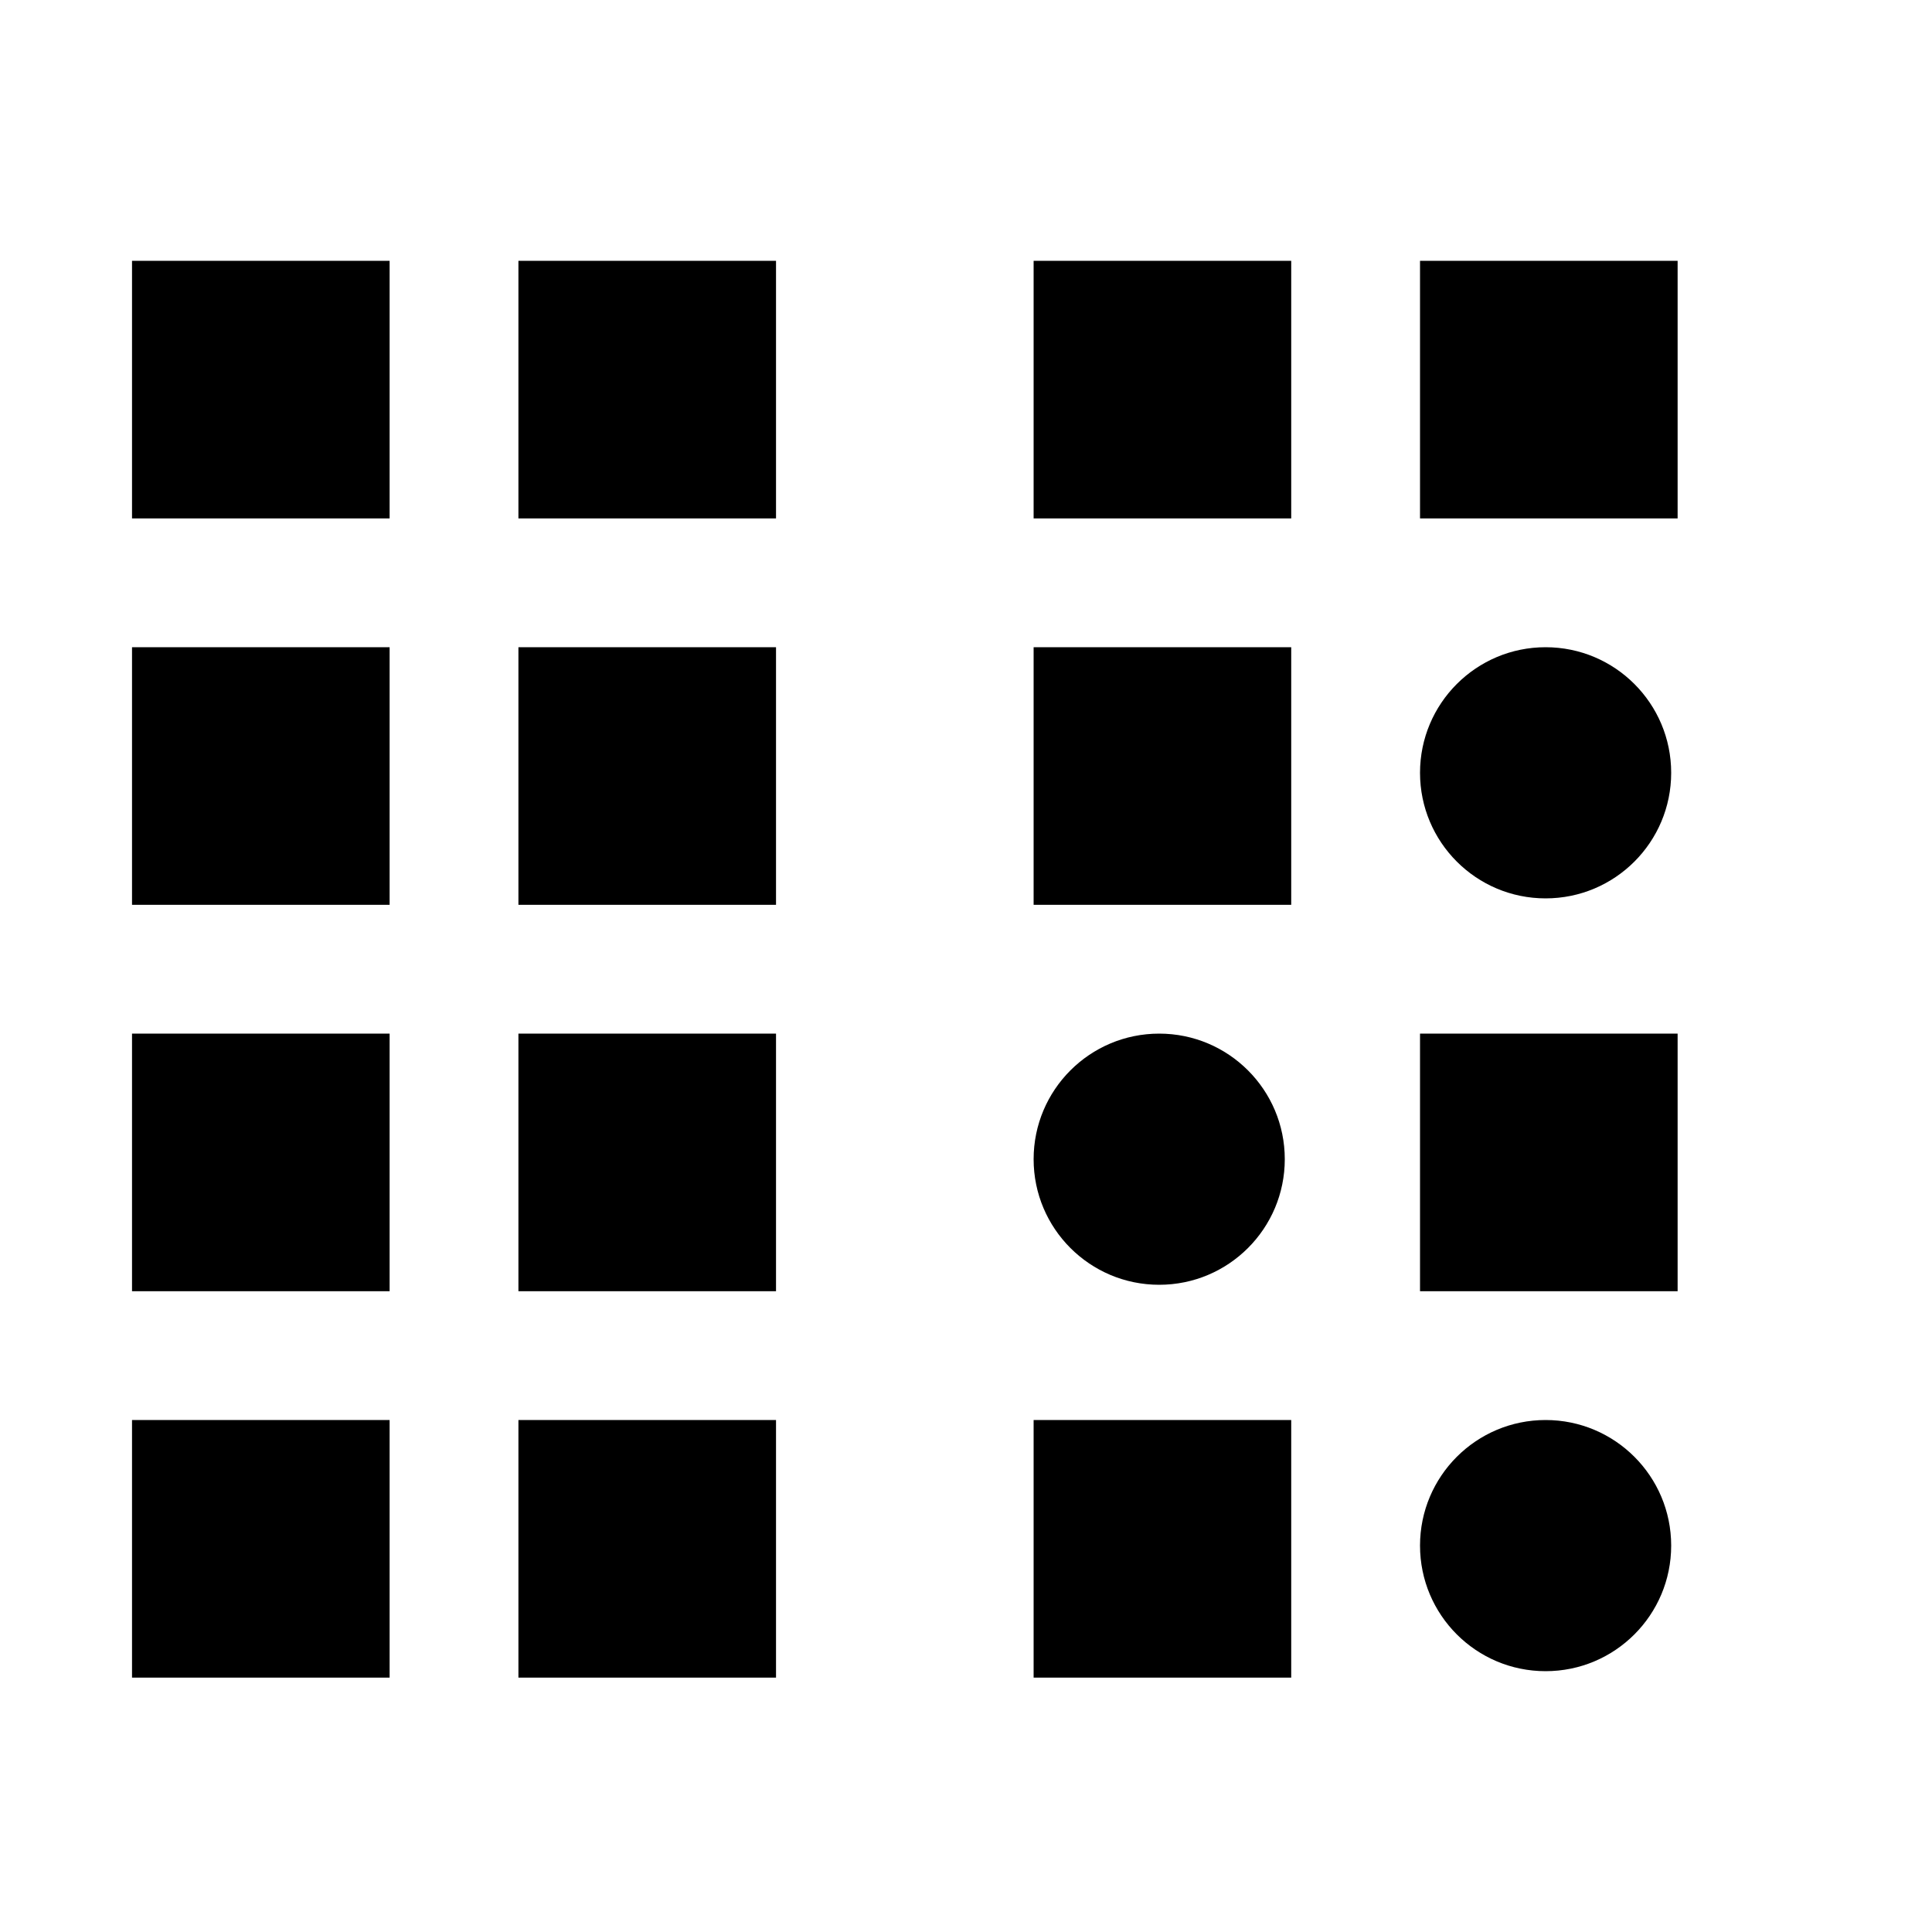
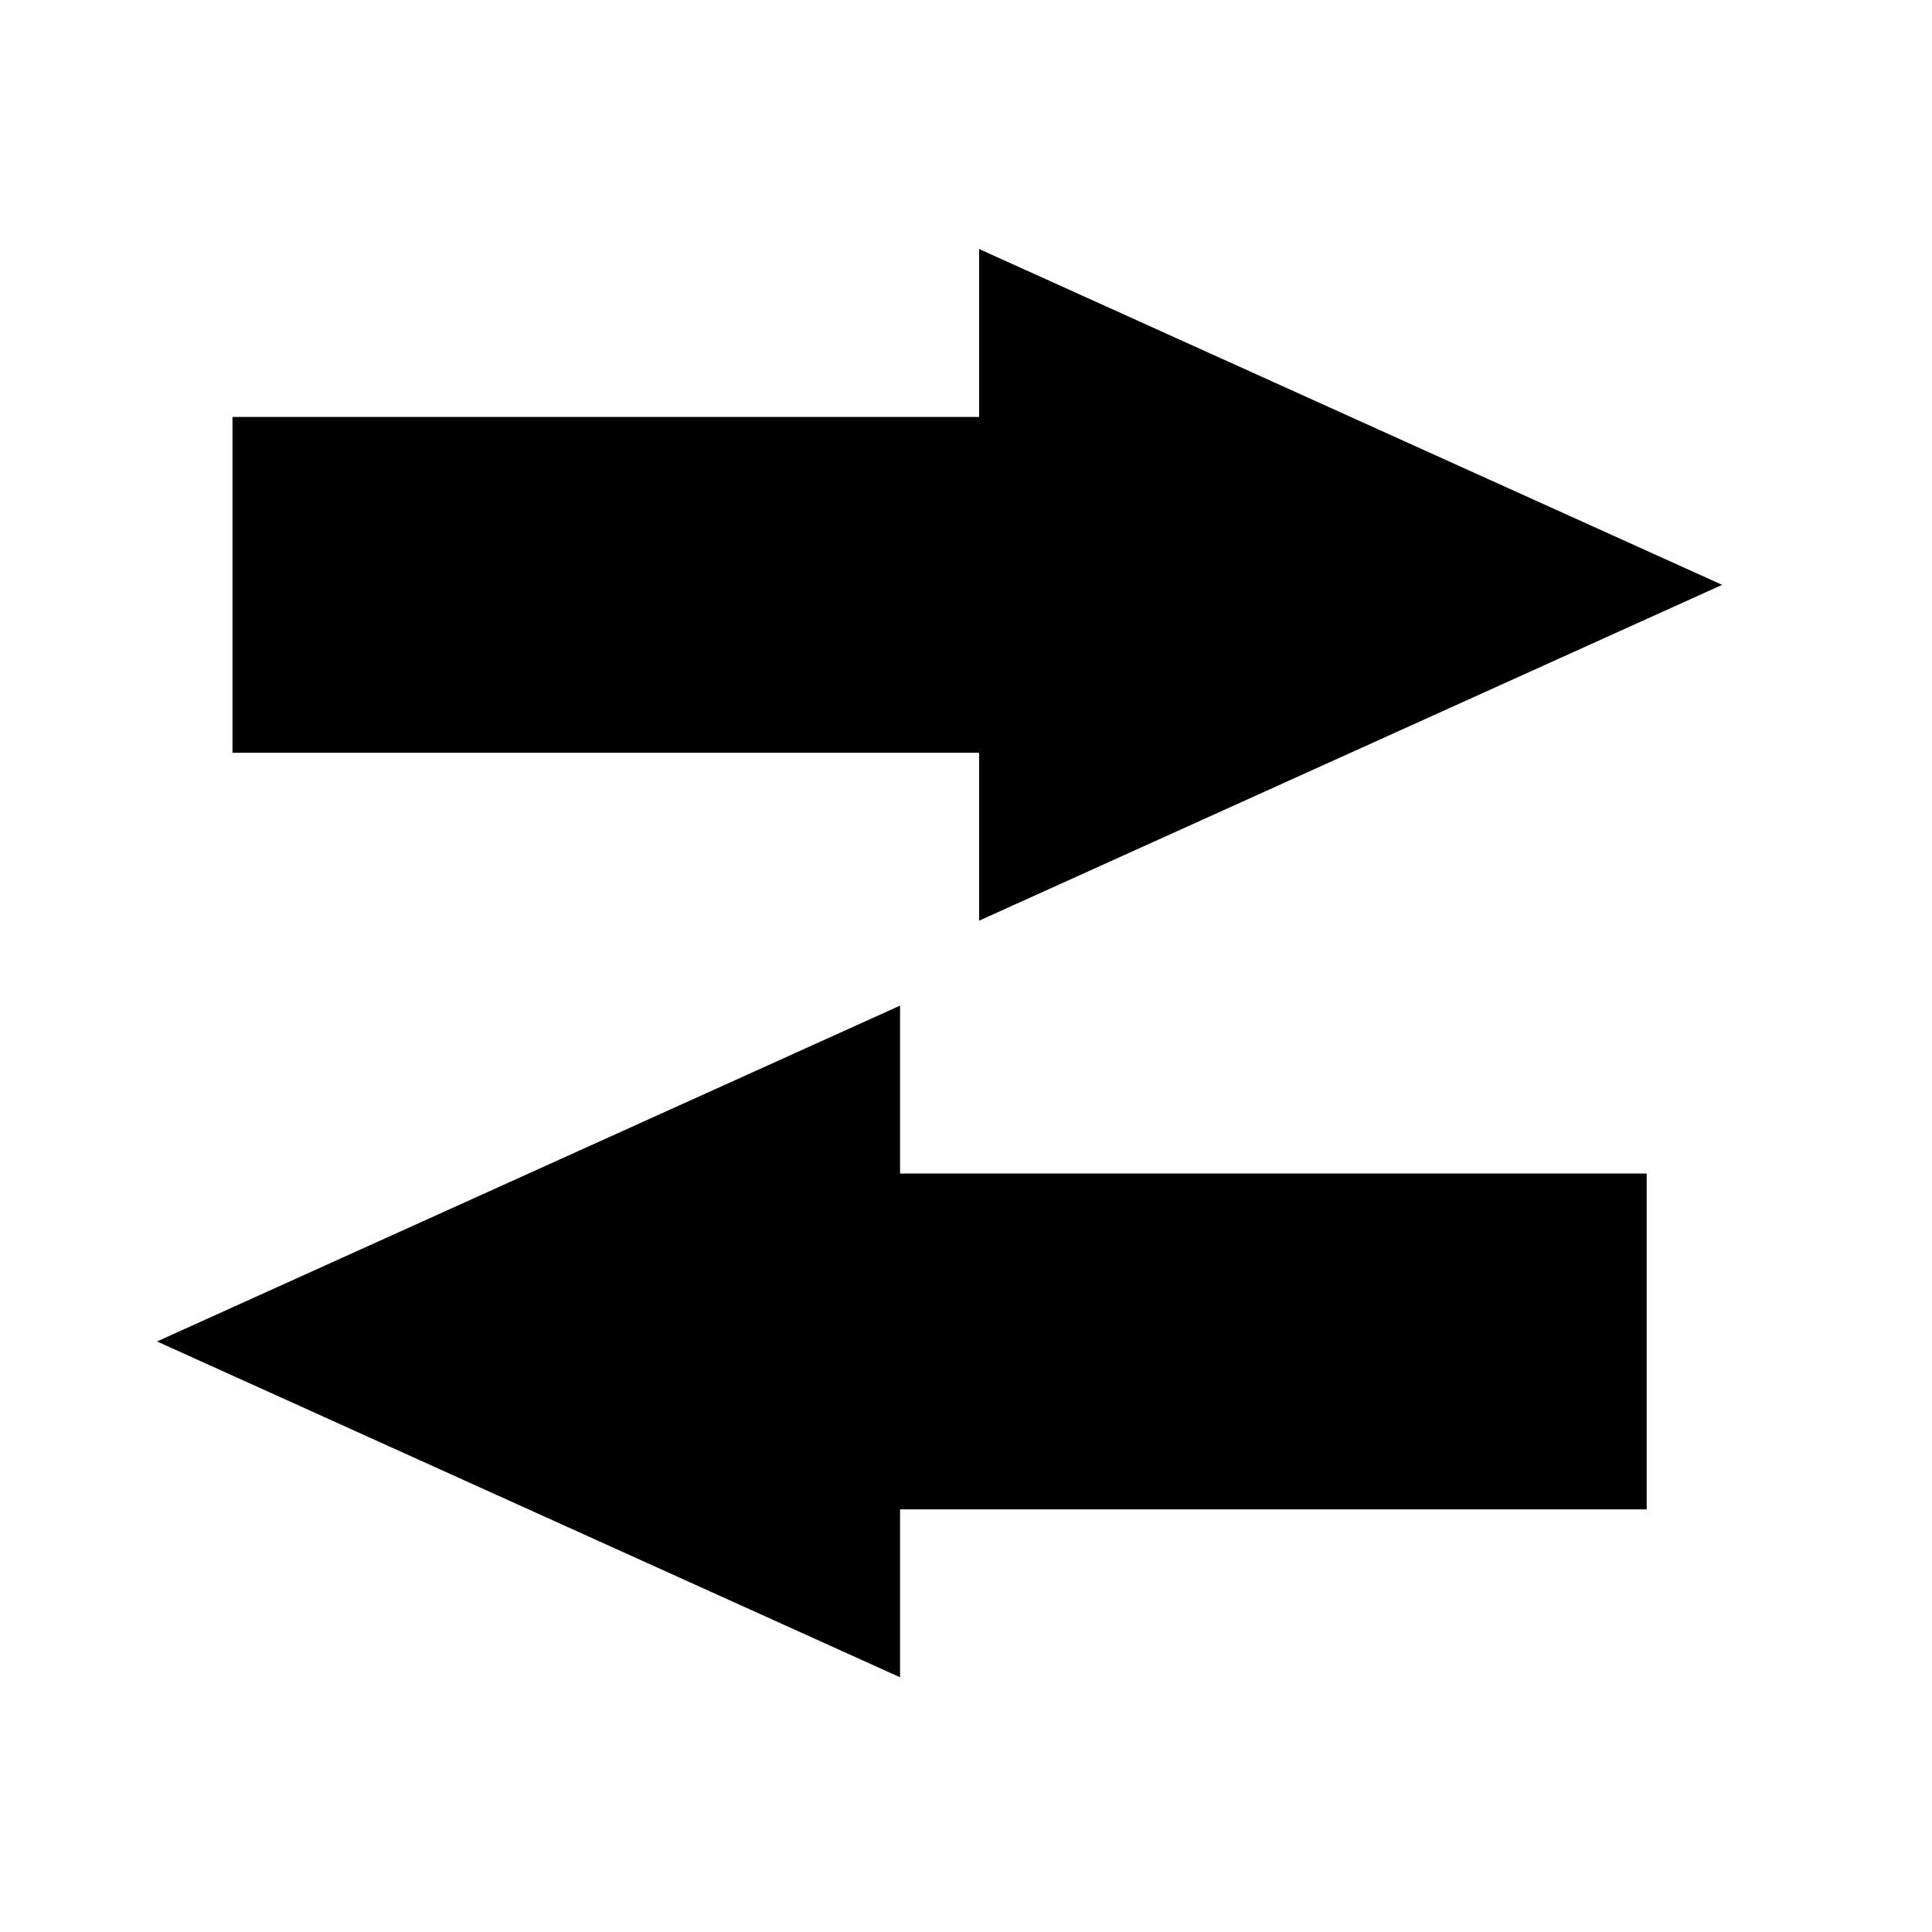
- <svg xmlns="http://www.w3.org/2000/svg" version="1.1" width="300" height="300">
-   <g id="Layer1" opacity="1">
-     <g id="Shape1">
-       <path id="shapePath1" d="M20.5,40.5 L60.5,40.5 L60.5,80.5 L20.5,80.5 L20.5,40.5 Z" style="stroke:none;fill-rule:evenodd;fill:#000000;fill-opacity:1;" />
-     </g>
-     <g id="Shape2">
-       <path id="shapePath2" d="M20.5,100.5 L60.5,100.5 L60.5,140.5 L20.5,140.5 L20.5,100.5 Z" style="stroke:none;fill-rule:evenodd;fill:#000000;fill-opacity:1;" />
-     </g>
-     <g id="Shape3">
-       <path id="shapePath3" d="M20.5,160.5 L60.5,160.5 L60.5,200.5 L20.5,200.5 L20.5,160.5 Z" style="stroke:none;fill-rule:evenodd;fill:#000000;fill-opacity:1;" />
-     </g>
-     <g id="Shape4">
-       <path id="shapePath4" d="M20.5,220.5 L60.5,220.5 L60.5,260.5 L20.5,260.5 L20.5,220.5 Z" style="stroke:none;fill-rule:evenodd;fill:#000000;fill-opacity:1;" />
-     </g>
-     <g id="Shape5">
-       <path id="shapePath5" d="M80.5,40.5 L120.5,40.5 L120.5,80.5 L80.5,80.5 L80.5,40.5 Z" style="stroke:none;fill-rule:evenodd;fill:#000000;fill-opacity:1;" />
-     </g>
-     <g id="Shape6">
-       <path id="shapePath6" d="M80.5,100.5 L120.5,100.5 L120.5,140.5 L80.5,140.5 L80.5,100.5 Z" style="stroke:none;fill-rule:evenodd;fill:#000000;fill-opacity:1;" />
-     </g>
-     <g id="Shape7">
-       <path id="shapePath7" d="M80.5,220.5 L120.5,220.5 L120.5,260.5 L80.5,260.5 L80.5,220.5 Z" style="stroke:none;fill-rule:evenodd;fill:#000000;fill-opacity:1;" />
-     </g>
-     <g id="Shape8">
-       <path id="shapePath8" d="M160.5,40.5 L200.5,40.5 L200.5,80.5 L160.5,80.5 L160.5,40.5 Z" style="stroke:none;fill-rule:evenodd;fill:#000000;fill-opacity:1;" />
-     </g>
-     <g id="Shape9">
-       <path id="shapePath9" d="M160.5,100.5 L200.5,100.5 L200.5,140.5 L160.5,140.5 L160.5,100.5 Z" style="stroke:none;fill-rule:evenodd;fill:#000000;fill-opacity:1;" />
-     </g>
-     <g id="Shape10">
-       <path id="shapePath10" d="M160.5,220.5 L200.5,220.5 L200.5,260.5 L160.5,260.5 L160.5,220.5 Z" style="stroke:none;fill-rule:evenodd;fill:#000000;fill-opacity:1;" />
-     </g>
-     <g id="Shape11">
-       <path id="shapePath11" d="M220.5,40.5 L260.5,40.5 L260.5,80.5 L220.5,80.5 L220.5,40.5 Z" style="stroke:none;fill-rule:evenodd;fill:#000000;fill-opacity:1;" />
-     </g>
-     <g id="Shape12">
-       <path id="shapePath12" d="M220.5,160.5 L260.5,160.5 L260.5,200.5 L220.5,200.5 L220.5,160.5 Z" style="stroke:none;fill-rule:evenodd;fill:#000000;fill-opacity:1;" />
-     </g>
-     <g id="Shape13">
-       <path id="shapePath13" d="M80.5,160.5 L120.5,160.5 L120.5,200.5 L80.5,200.5 L80.5,160.5 Z" style="stroke:none;fill-rule:evenodd;fill:#000000;fill-opacity:1;" />
-     </g>
-     <g id="Shape14">
-       <path id="shapePath14" d="M160.5,180 C160.5,169.23 169.23,160.5 180,160.5 C190.77,160.5 199.5,169.23 199.5,180 C199.5,190.77 190.77,199.5 180,199.5 C169.23,199.5 160.5,190.77 160.5,180 Z" style="stroke:none;fill-rule:evenodd;fill:#000000;fill-opacity:1;" />
-     </g>
-     <g id="Shape15">
-       <path id="shapePath15" d="M220.5,120 C220.5,109.23 229.23,100.5 240,100.5 C250.77,100.5 259.5,109.23 259.5,120 C259.5,130.77 250.77,139.5 240,139.5 C229.23,139.5 220.5,130.77 220.5,120 Z" style="stroke:none;fill-rule:evenodd;fill:#000000;fill-opacity:1;" />
-     </g>
-     <g id="Shape16">
-       <path id="shapePath16" d="M220.5,240 C220.5,229.23 229.23,220.5 240,220.5 C250.77,220.5 259.5,229.23 259.5,240 C259.5,250.77 250.77,259.5 240,259.5 C229.23,259.5 220.5,250.77 220.5,240 Z" style="stroke:none;fill-rule:evenodd;fill:#000000;fill-opacity:1;" />
-     </g>
+ <svg xmlns="http://www.w3.org/2000/svg" width="512" height="512">
+   <g>
+     <path stroke="#000000" transform="rotate(90 259,154.9894) " stroke-opacity="0" id="svg_1" d="m170,154.516l89.001,-196.914l88.999,196.914l-44.5,0l0,197.861l-88.999,0l0,-197.861l-44.501,0z" stroke-width="0" fill="#000000" />
+     <path transform="rotate(-90 239,355.5) " id="svg_2" stroke="#000000" stroke-opacity="0" d="m150,355.027l89.001,-196.915l88.999,196.915l-44.5,0l0,197.861l-88.999,0l0,-197.861l-44.501,0z" stroke-width="0" fill="#000000" />
  </g>
</svg>
